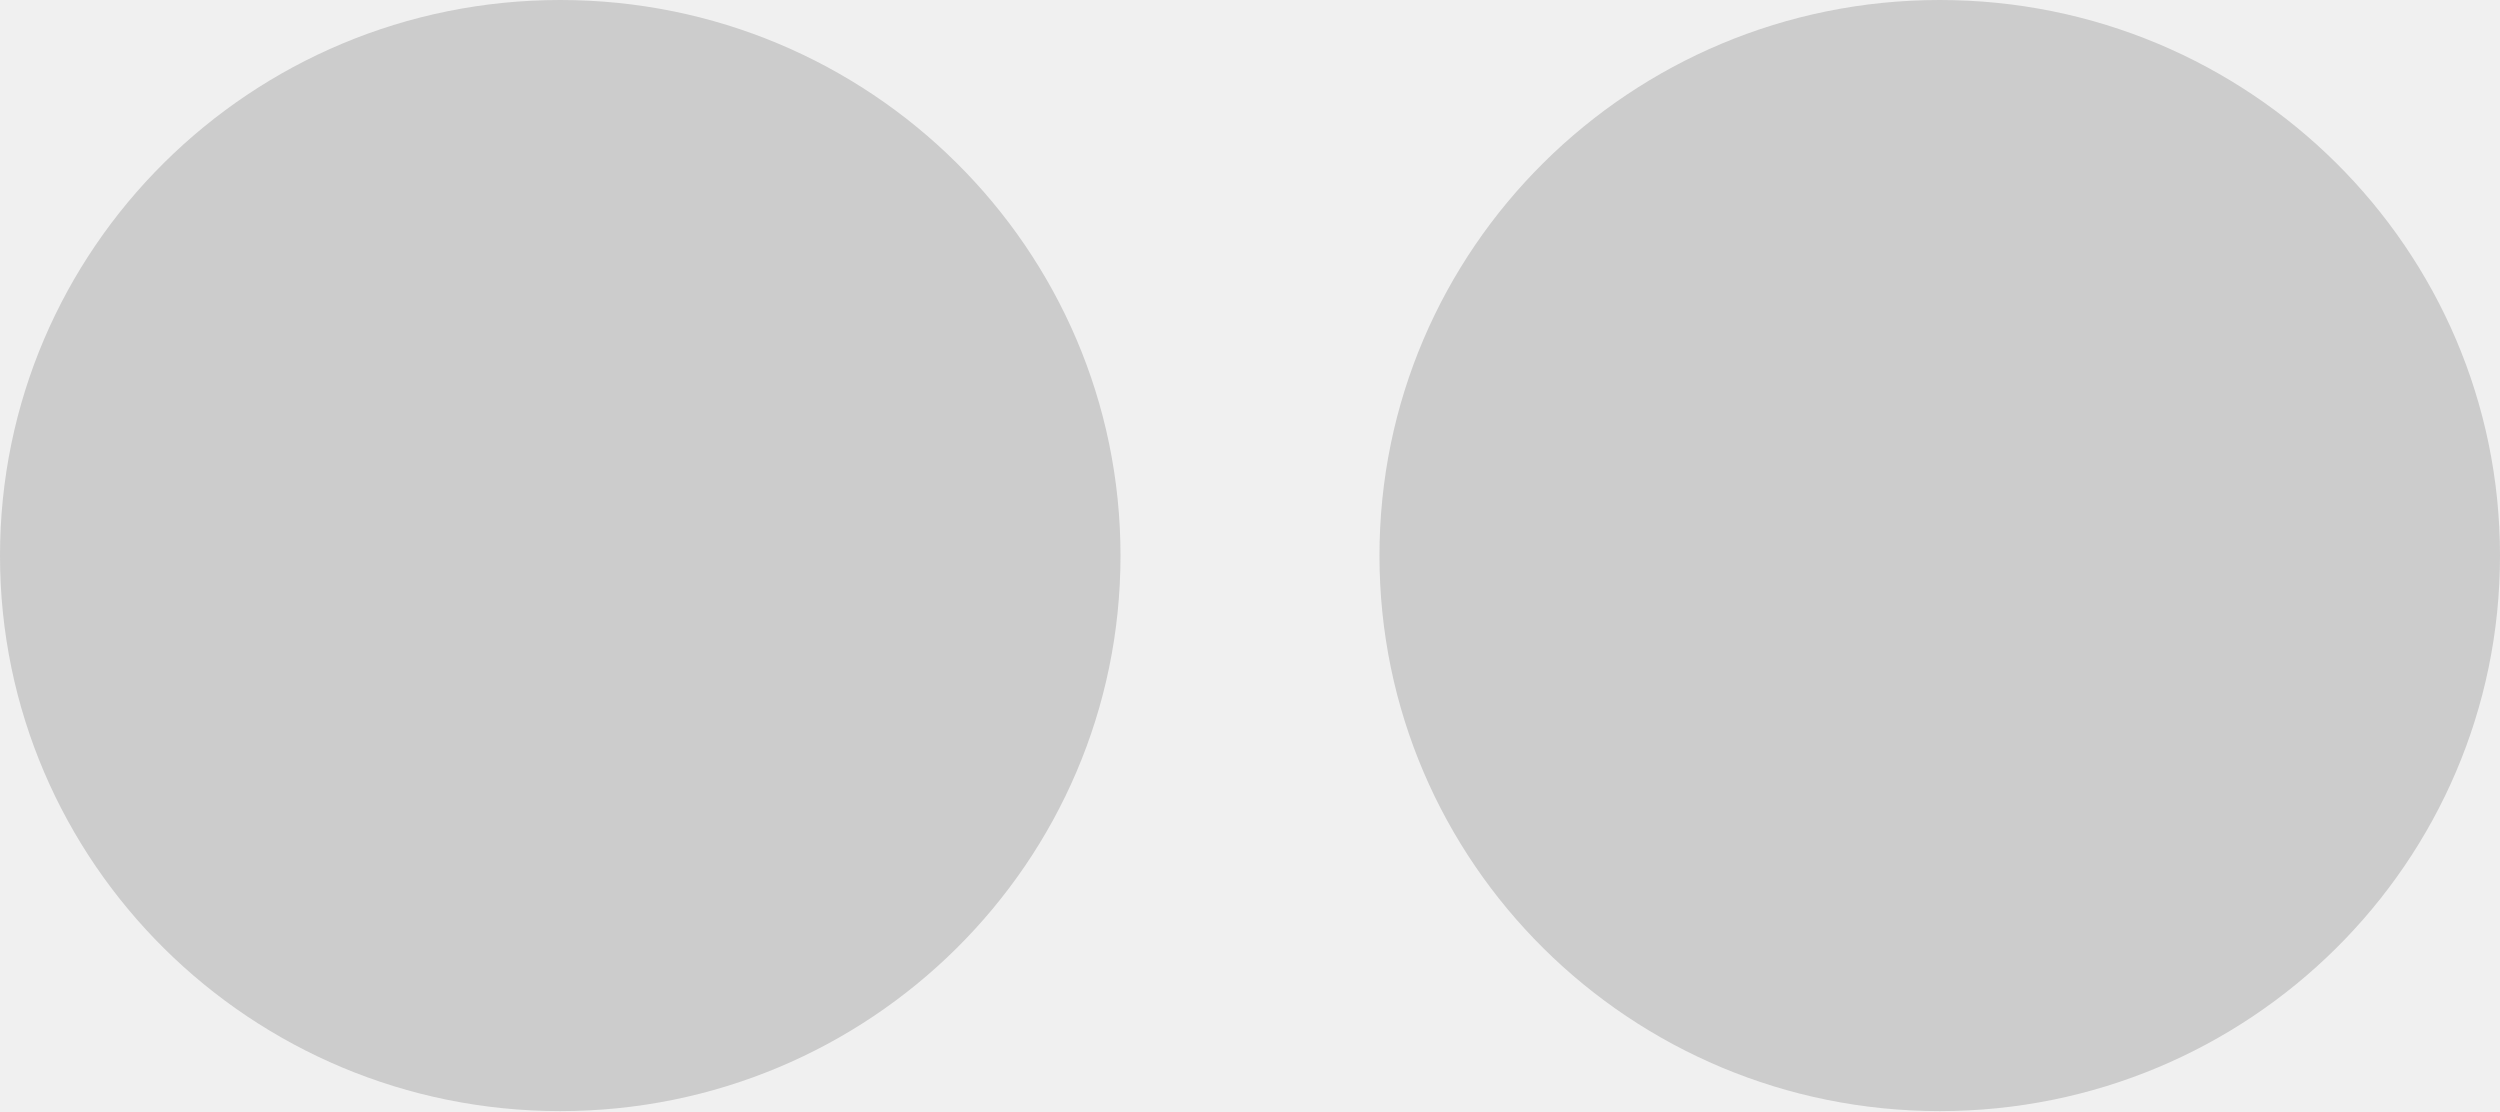
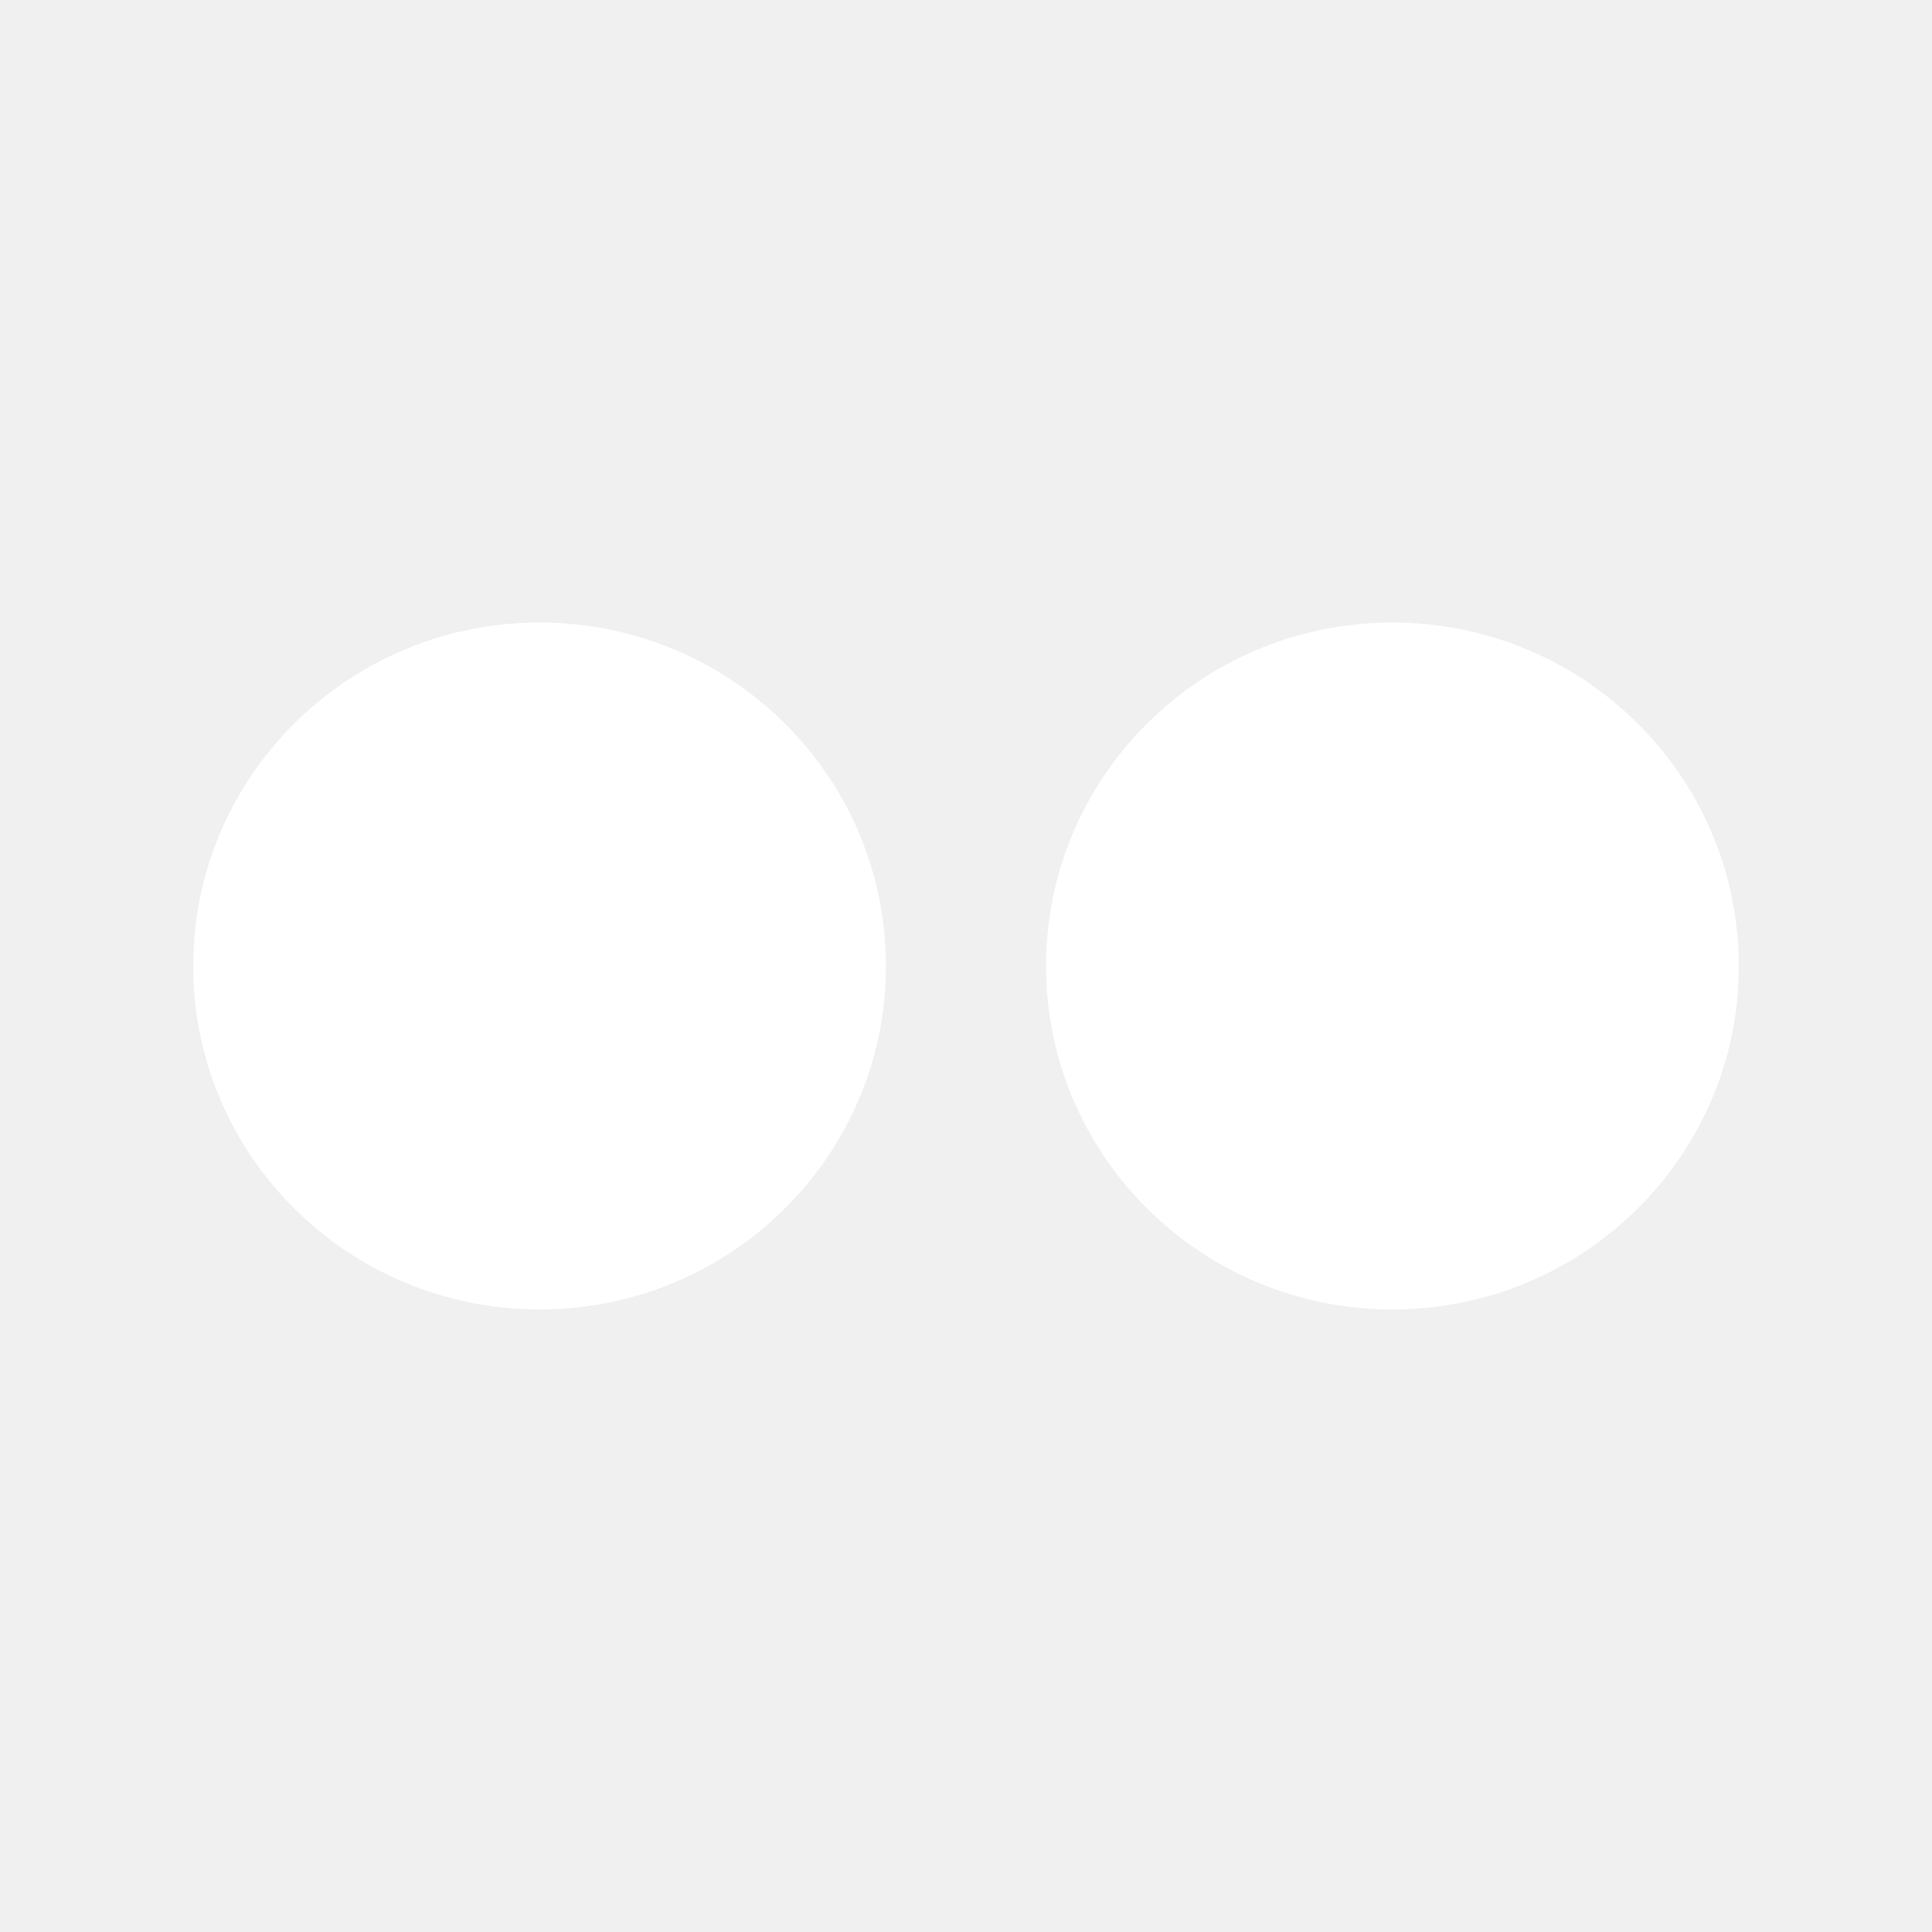
- <svg xmlns="http://www.w3.org/2000/svg" version="1.1" id="Icons" x="0px" y="0px" width="90" height="40" viewBox="0 0 90 40" xml:space="preserve">
+ <svg xmlns="http://www.w3.org/2000/svg" version="1.1" id="Icons" x="0px" y="0px" width="100" height="100" viewBox="0 0 100 100" xml:space="preserve">
  <defs id="defs6" />
-   <path id="Flickr" d="M 90,20.004 C 90,31.047 80.972,40 69.83,40 58.691,40 49.661,31.047 49.661,20.004 49.661,8.955 58.691,0 69.83,0 80.972,0 90,8.955 90,20.004 z M 20.169,0 C 9.03,0 -2.478953e-7,8.955 -2.478953e-7,20.004 -2.478953e-7,31.047 9.03,40 20.169,40 31.308,40 40.338,31.047 40.338,20.004 40.338,8.955 31.308,0 20.169,0 z" style="fill:#cccccc;fill-opacity:1" />
+   <path id="Flickr" d="m 90,50.004 c 0,9.816 -8.025,17.774 -17.929,17.774 -9.901,0 -17.928,-7.958 -17.928,-17.774 0,-9.821 8.027,-17.781 17.928,-17.781 9.904,0 17.929,7.96 17.929,17.781 z M 27.928,32.222 c -9.901,0 -17.928,7.96 -17.928,17.781 0,9.816 8.027,17.774 17.928,17.774 9.901,0 17.928,-7.958 17.928,-17.774 0,-9.821 -8.027,-17.781 -17.928,-17.781 z" style="fill:#ffffff;fill-opacity:1" />
</svg>
